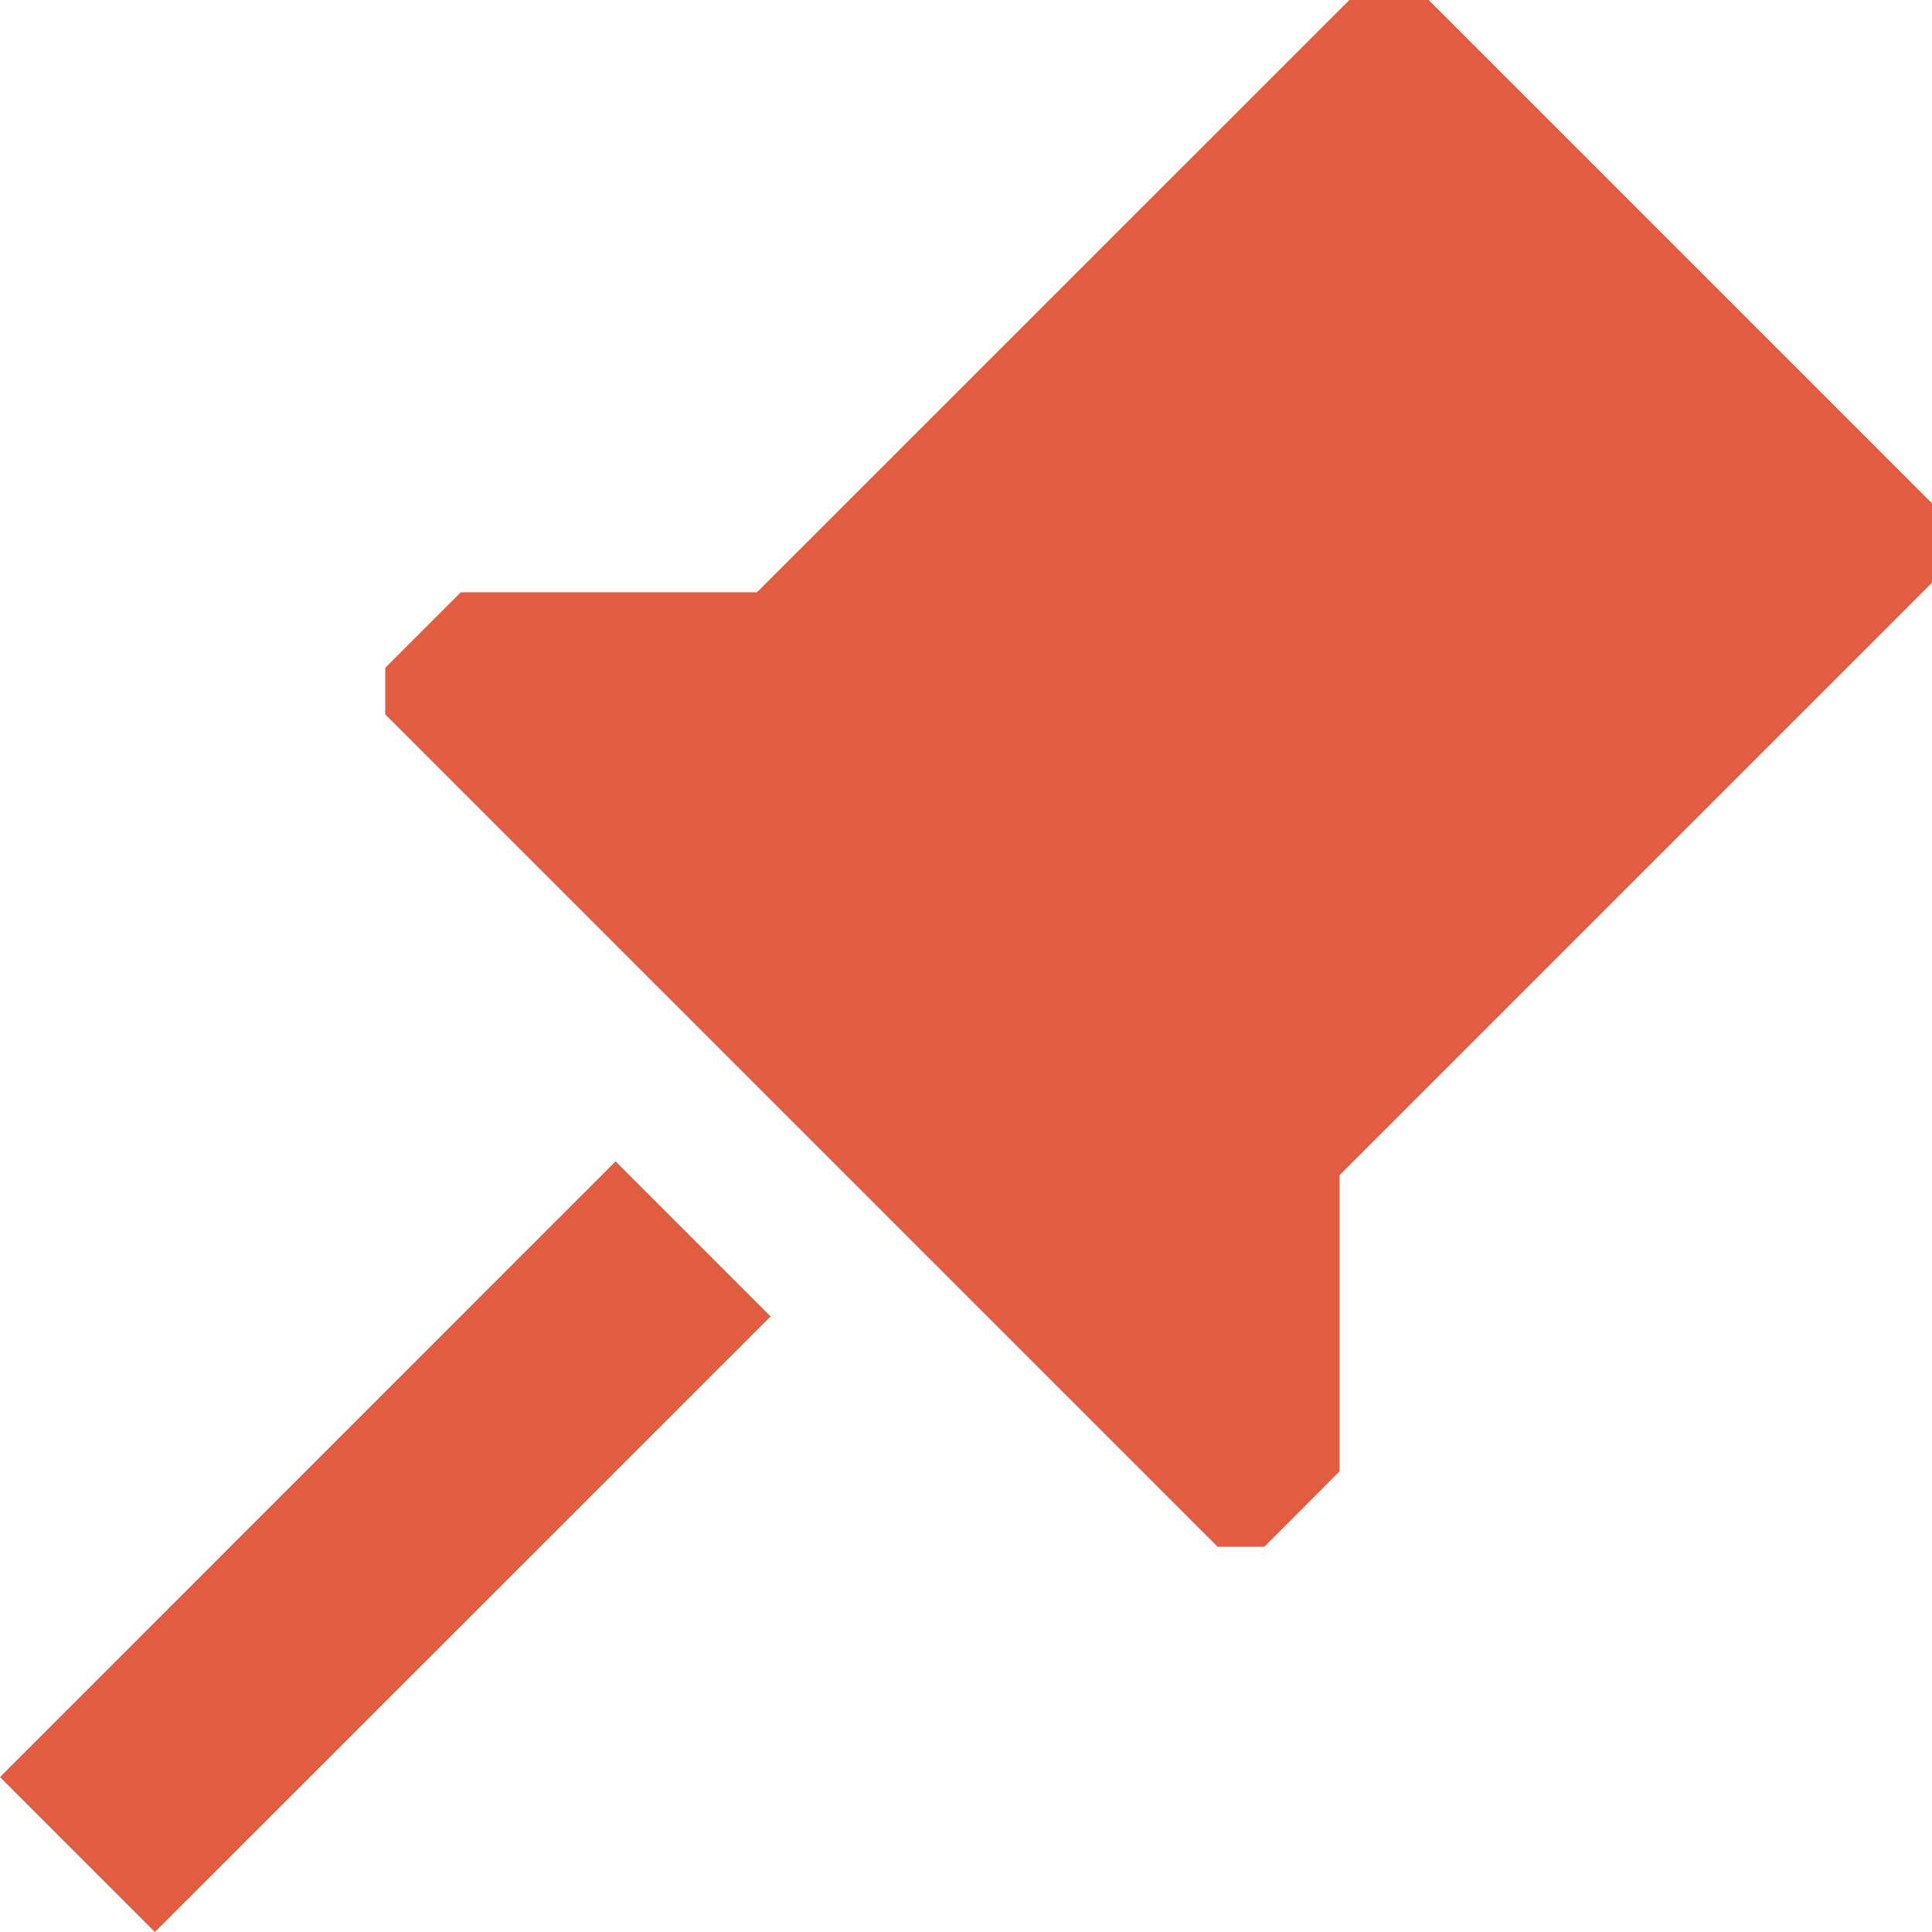
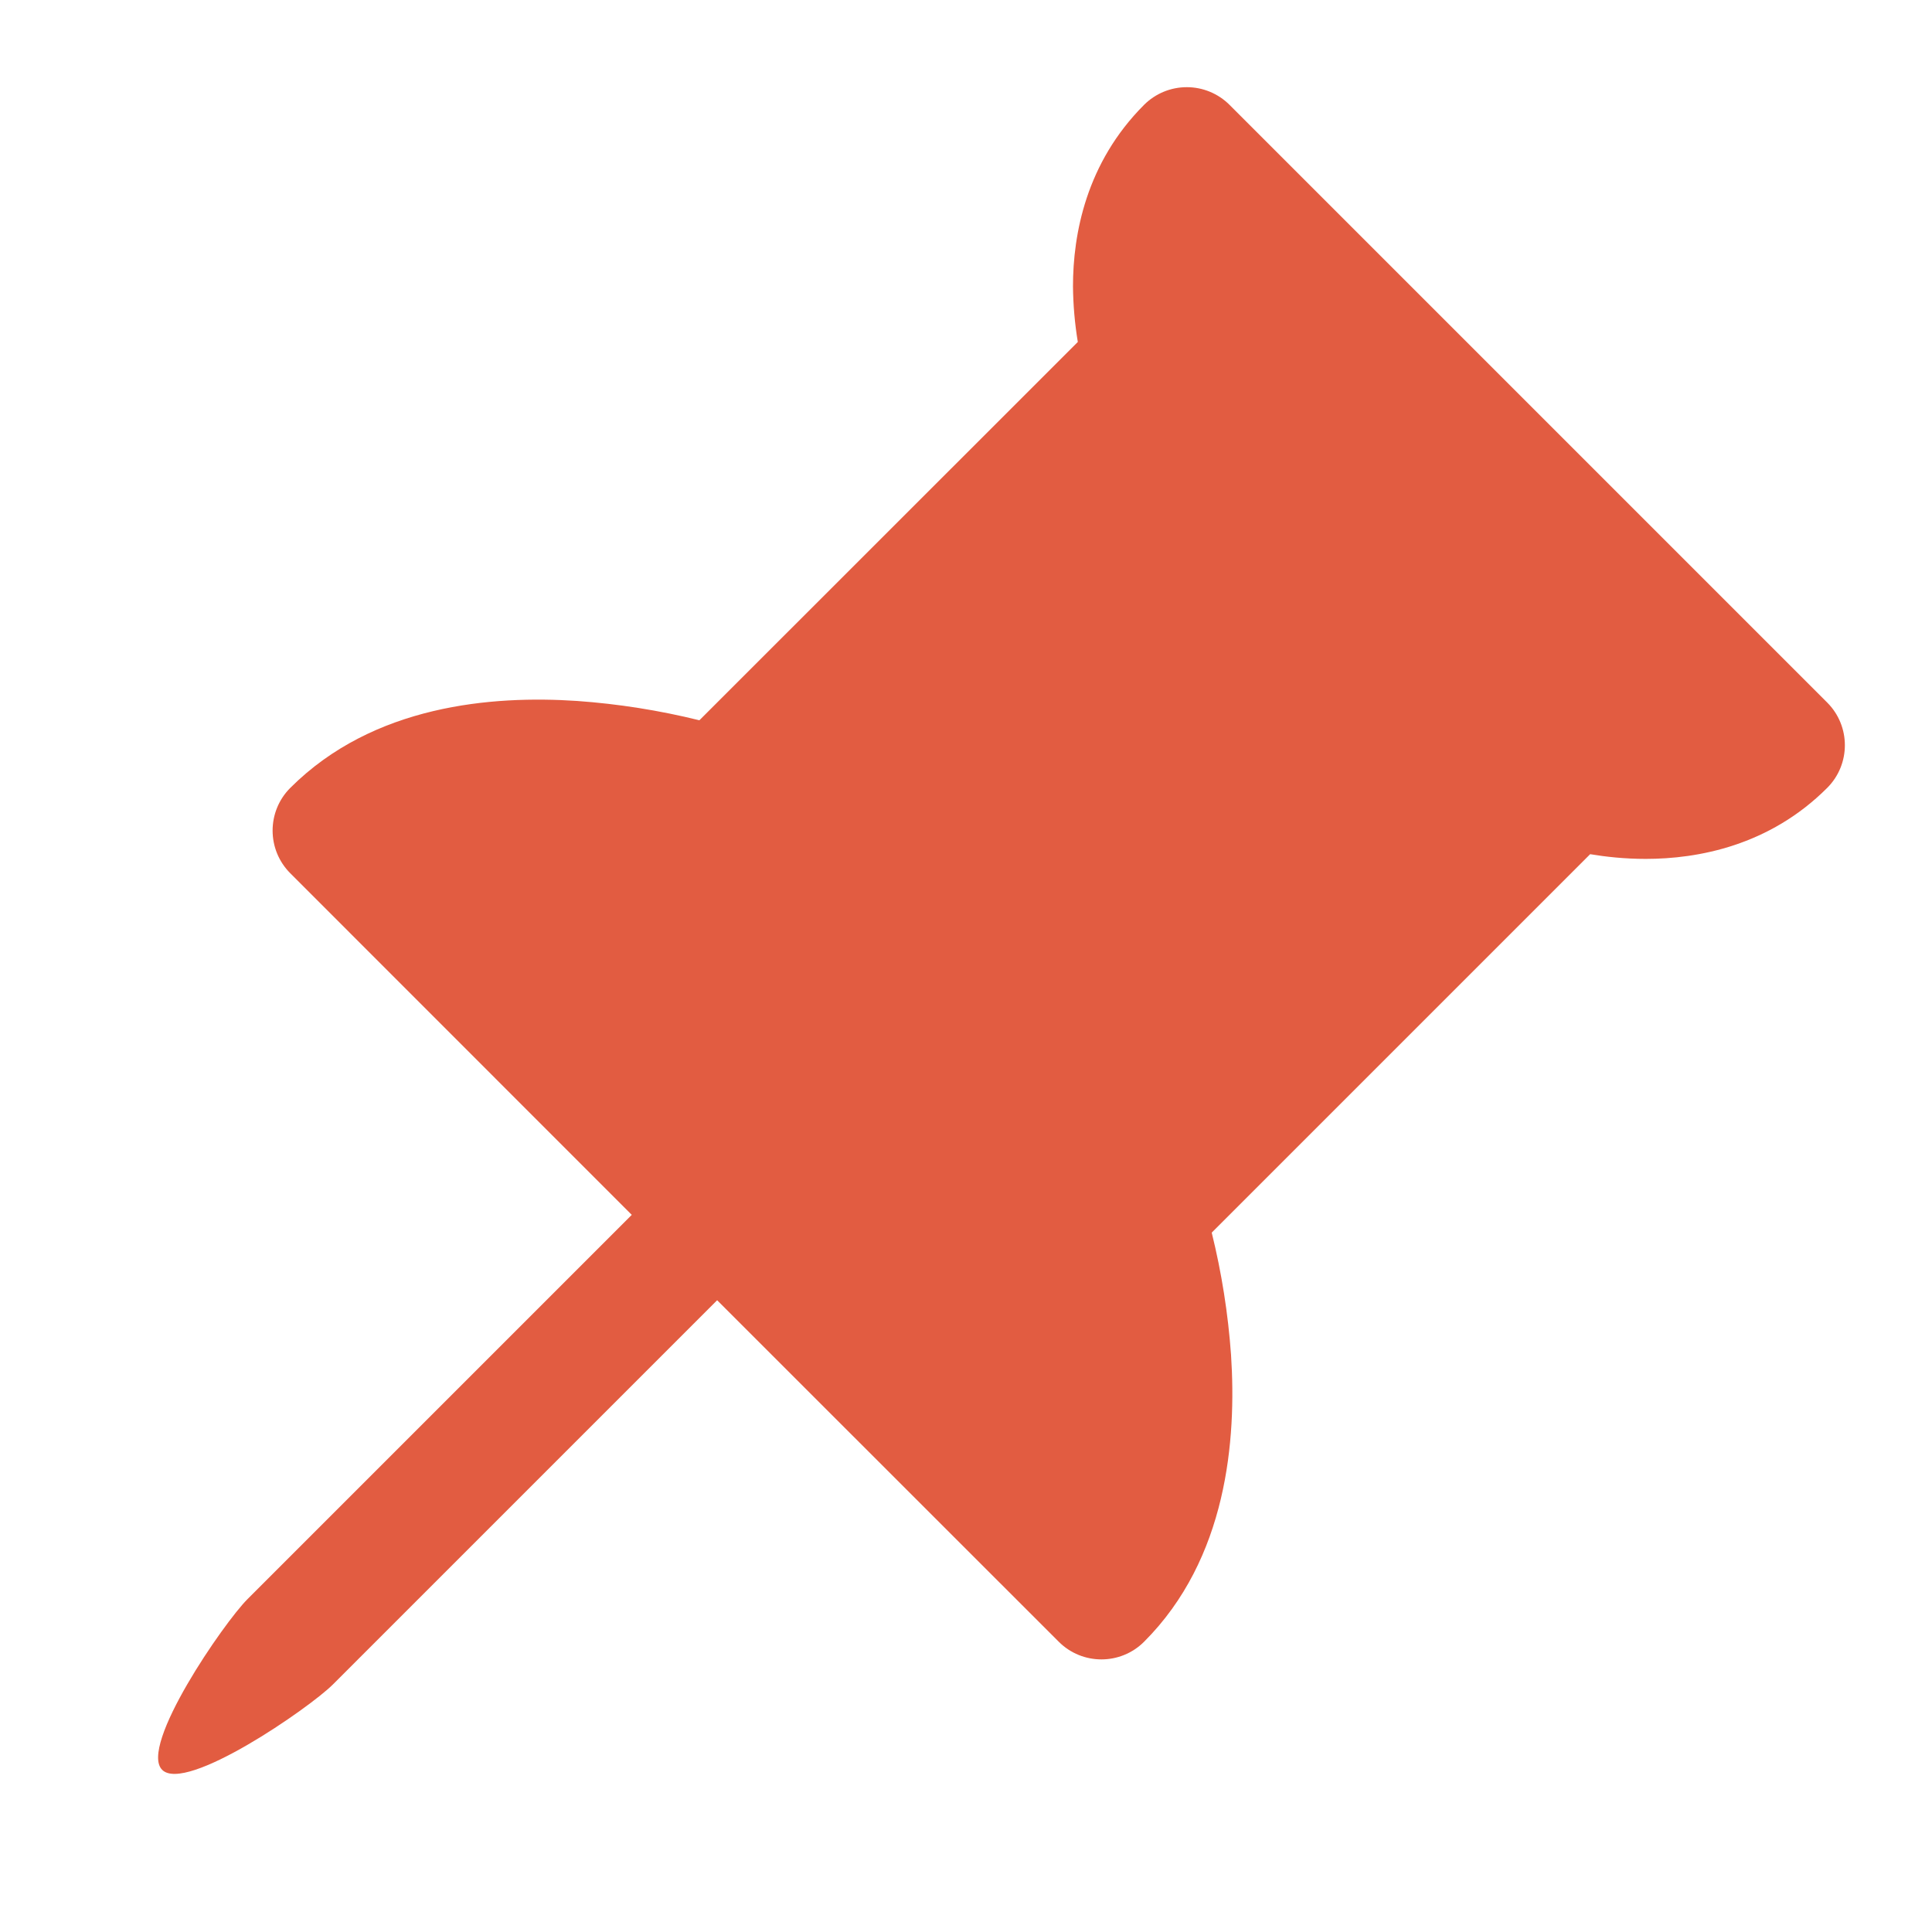
- <svg xmlns="http://www.w3.org/2000/svg" width="16mm" height="16mm" viewBox="0 0 16 16" version="1.1" id="svg5" xml:space="preserve">
-   <defs id="defs2" />
-   <g id="layer2" transform="translate(-4.439446e-5,3.0446178e-5)">
-     <path class="UnoptimicedTransforms" style="fill:#e25c41;fill-opacity:1;stroke:#e25c41;stroke-width:0.265px;stroke-linecap:butt;stroke-linejoin:miter;stroke-opacity:1" d="m 12.435,-0.529 3.969,3.969 V 3.969 l -4.763,4.763 V 11.113 L 11.113,11.642 H 10.848 L 4.233,5.027 V 4.763 L 4.763,4.233 h 2.381 l 4.763,-4.762 z" id="path234" transform="matrix(1.030065,0,0,1.030067,-1.033664,0.6813157)" />
-     <path style="fill:#e25c41;fill-opacity:1;stroke:#e25c41;stroke-width:0.273px;stroke-linecap:butt;stroke-linejoin:miter;stroke-opacity:1" d="M 5.098,9.811 6.189,10.902 1.283,15.807 0.193,14.717 Z" id="path1157" />
-   </g>
+ <svg xmlns="http://www.w3.org/2000/svg" viewBox="0 0 16 16">
+   <path fill="#e25c41" d="M9.828.722a.5.5 0 0 1 .354.146l4.95 4.95a.5.5 0 0 1 0 .707c-.48.48-1.072.588-1.503.588-.177 0-.335-.018-.46-.039l-3.134 3.134a6 6 0 0 1 .16 1.013c.046.702-.032 1.687-.72 2.375a.5.5 0 0 1-.707 0l-2.829-2.828-3.182 3.182c-.195.195-1.219.902-1.414.707s.512-1.22.707-1.414l3.182-3.182-2.828-2.829a.5.5 0 0 1 0-.707c.688-.688 1.673-.767 2.375-.72a6 6 0 0 1 1.013.16l3.134-3.133a3 3 0 0 1-.04-.461c0-.43.108-1.022.589-1.503a.5.5 0 0 1 .353-.146" />
</svg>
